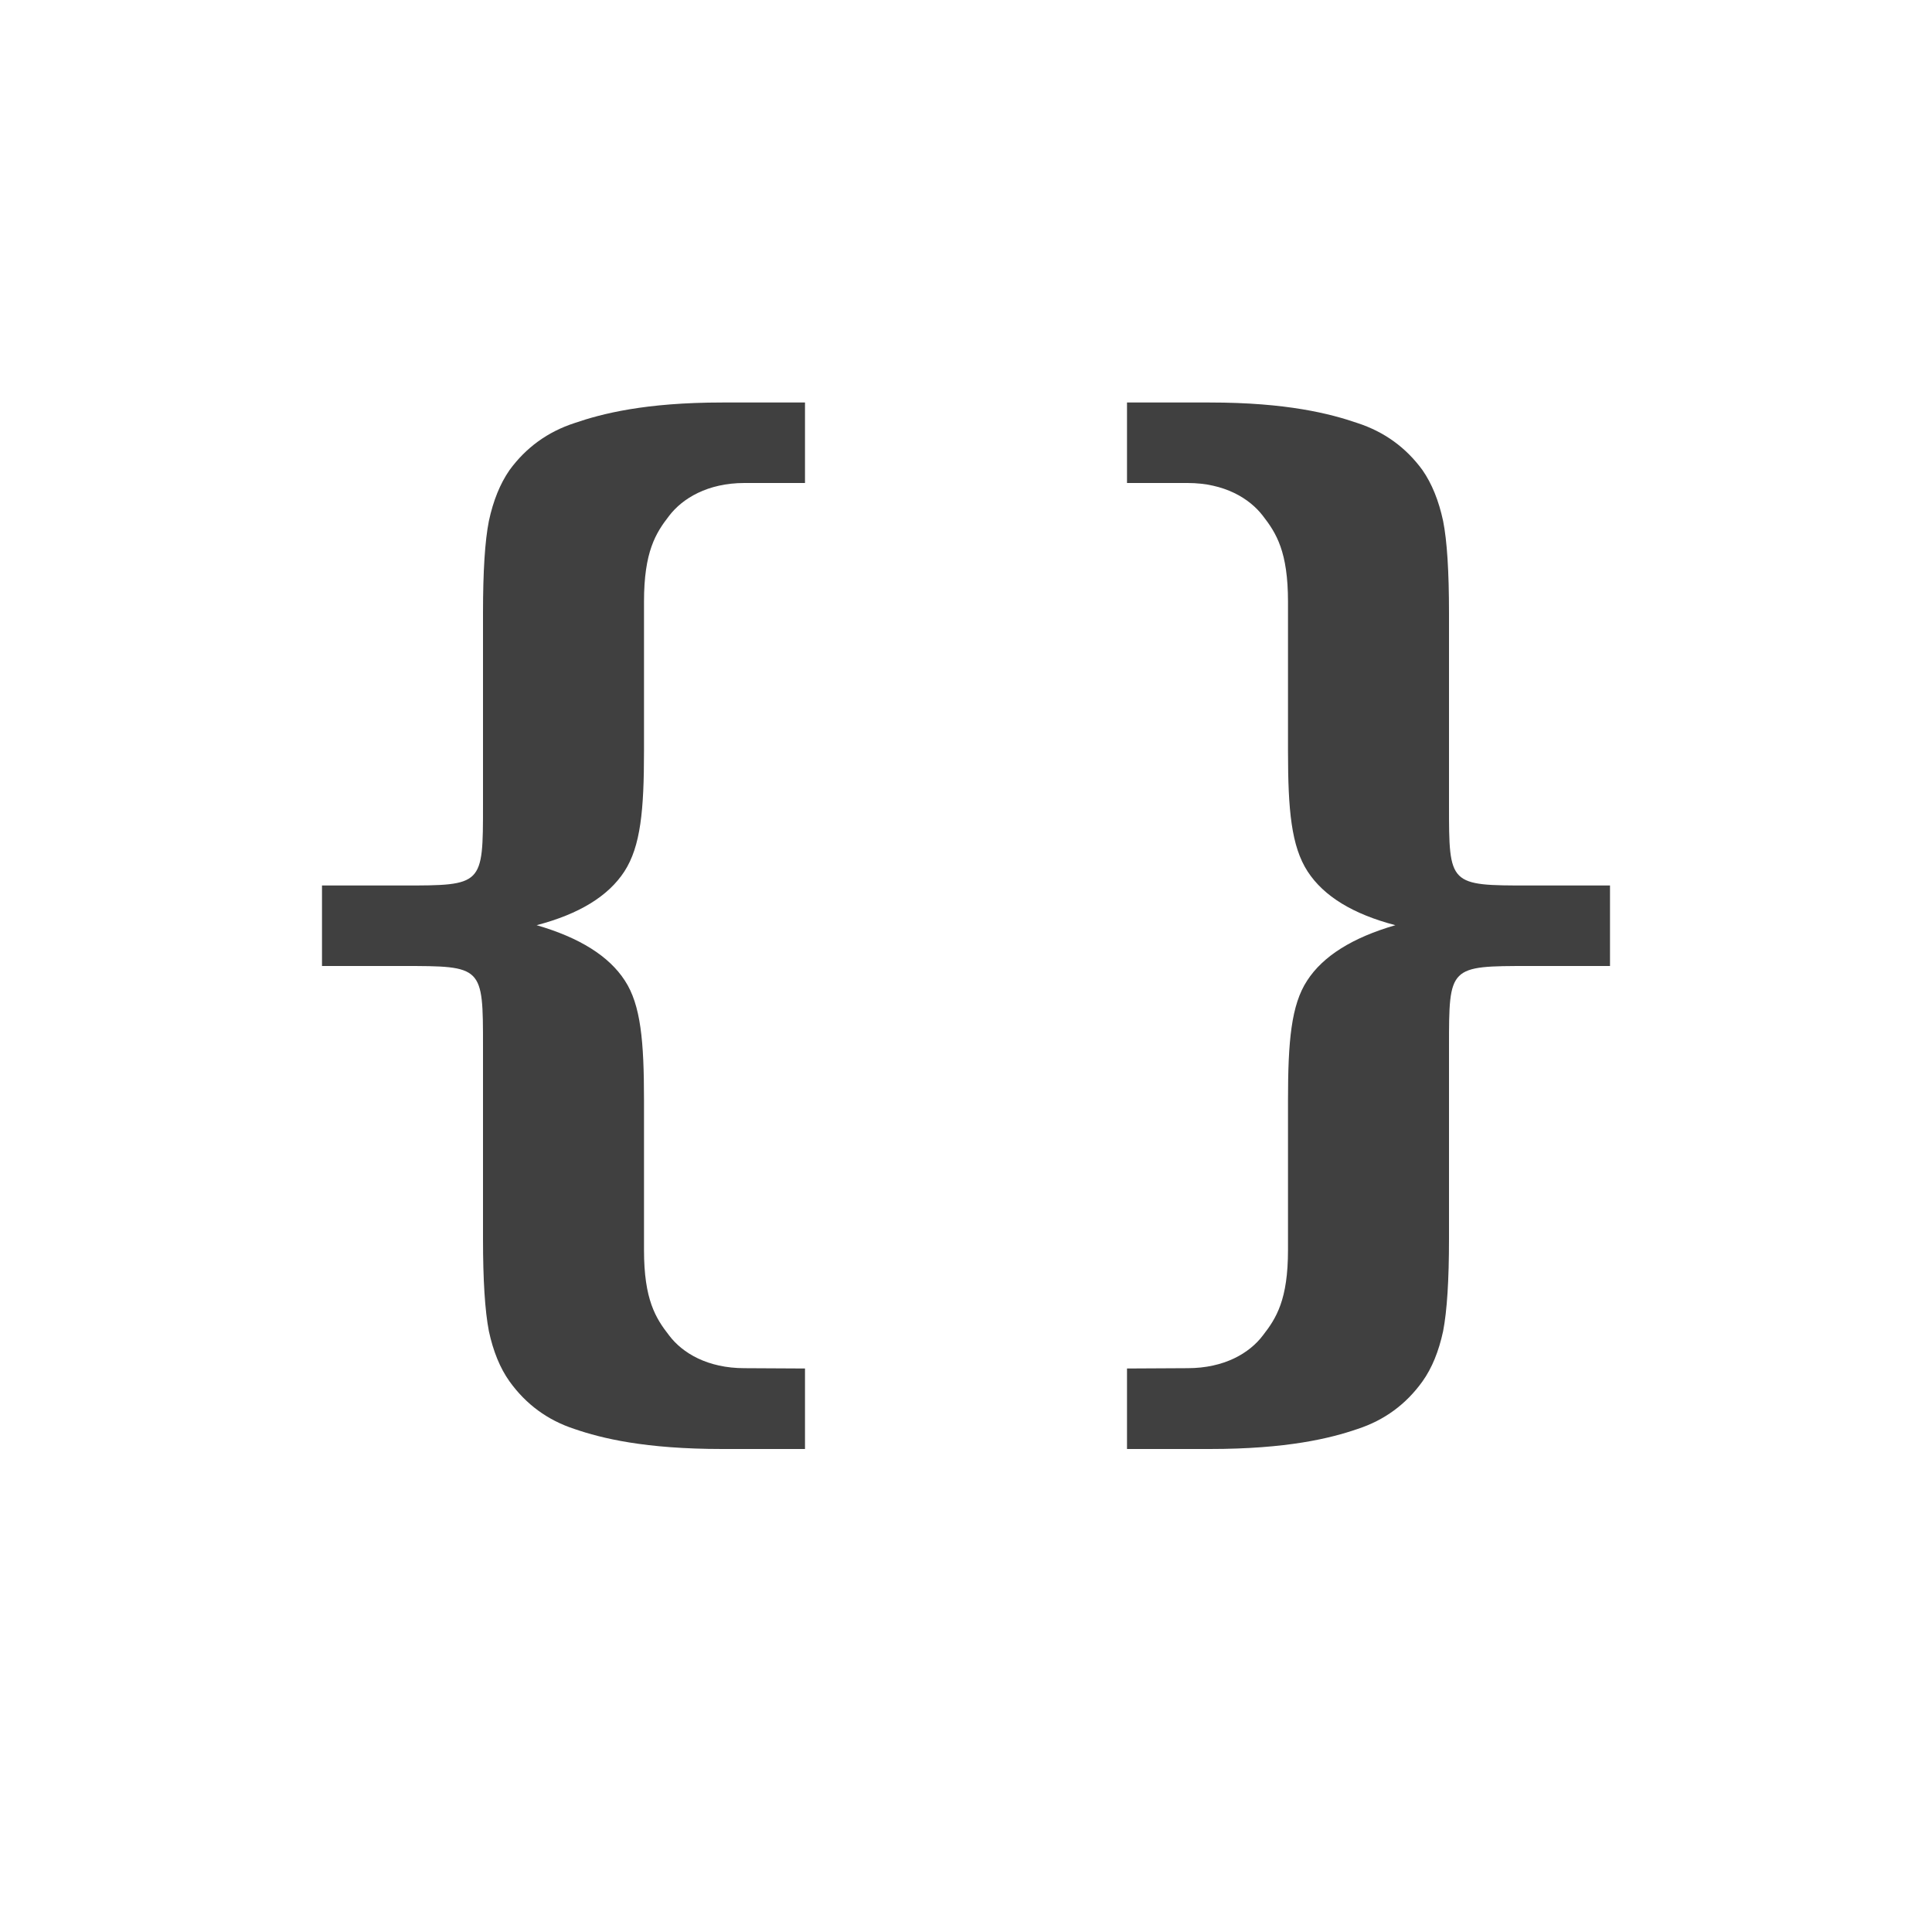
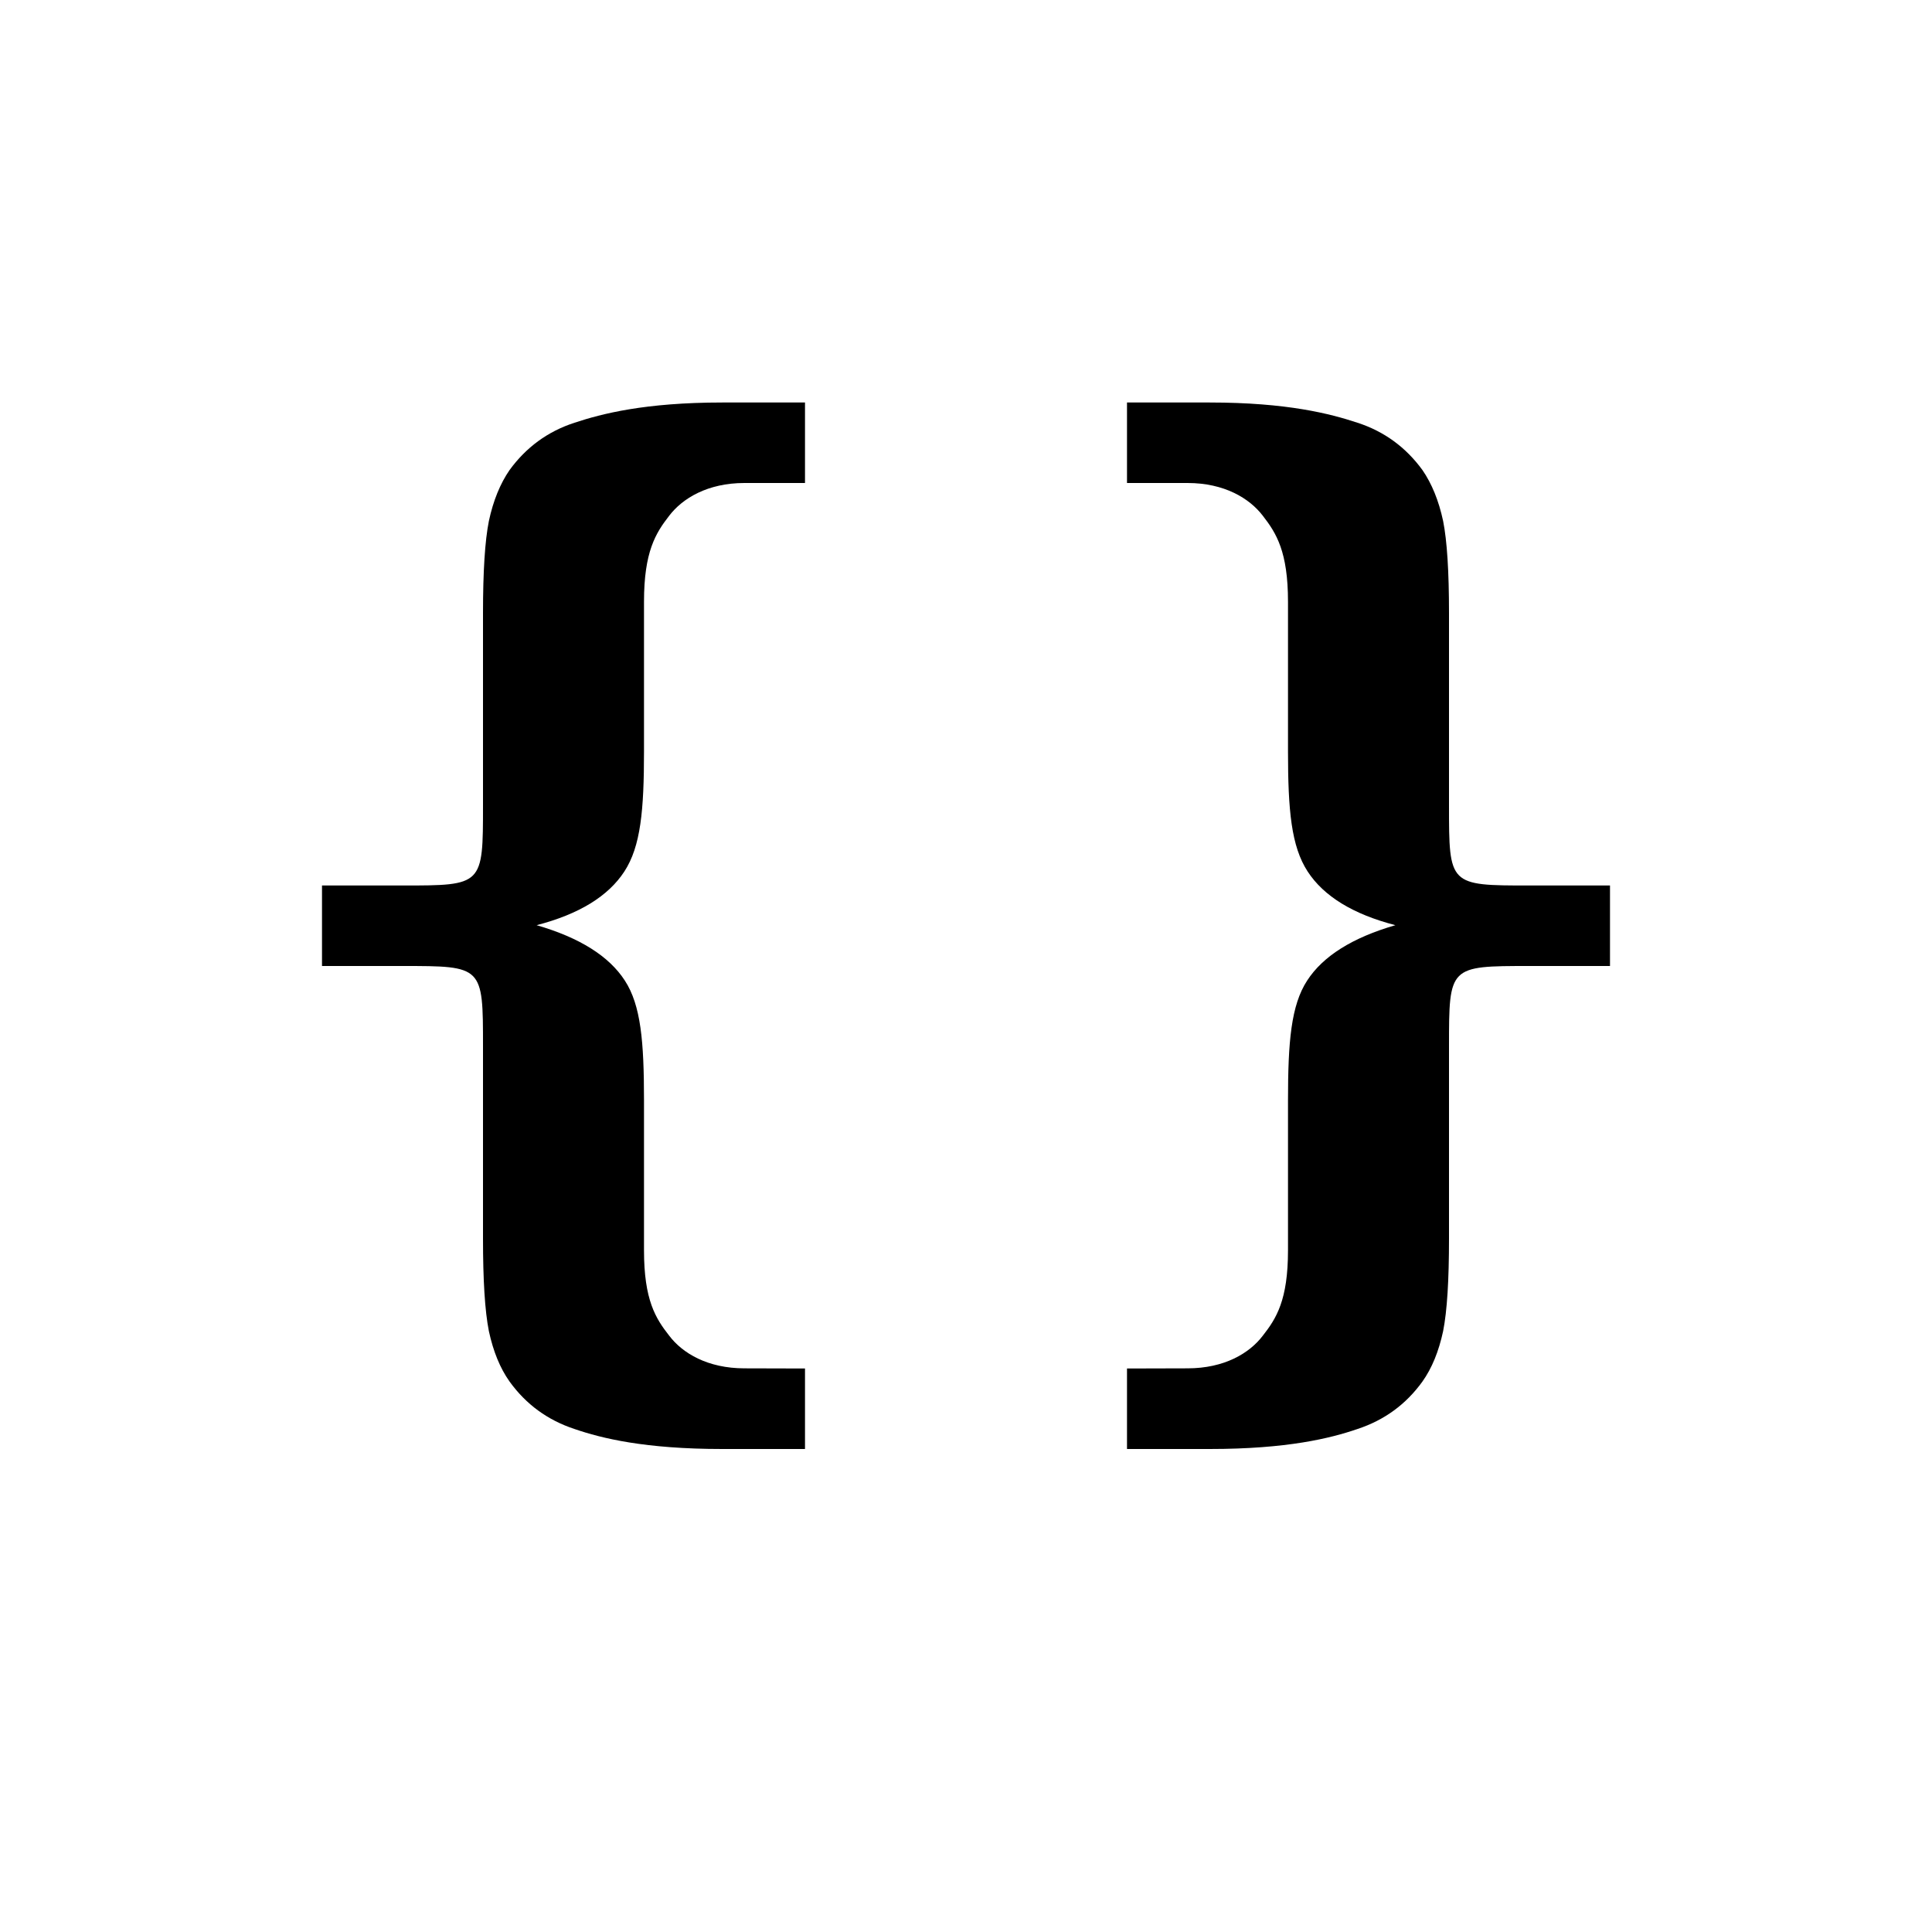
<svg xmlns="http://www.w3.org/2000/svg" xmlns:xlink="http://www.w3.org/1999/xlink" width="24" height="24" viewBox="0 0 24 24">
-   <g id="code" style="opacity:0.75;">
-     <path id="left-bracket" d="M4 12v-1h1c1 0 1 0 1-1v-2.386c0-.514.024-.896.073-1.142.054-.252.139-.463.257-.633.204-.279.473-.475.808-.584.335-.115.872-.255 1.835-.255h1.027v1h-.752c-.457 0-.77.191-.936.408-.167.215-.312.445-.312 1.068v1.857c0 .729-.041 1.18-.244 1.493-.2.307-.562.529-1.09.667.535.155.9.385 1.096.688.199.303.238.757.238 1.484v1.862c0 .619.145.848.312 1.062.166.22.479.407.936.407l.752.004v1h-1.027c-.963 0-1.5-.133-1.835-.248-.335-.109-.604-.307-.808-.591-.118-.165-.203-.374-.257-.625-.049-.253-.073-.636-.073-1.149v-2.387c0-1 0-1-1-1h-1z" />
+   <g id="code">
+     <path id="left-bracket" d="M4 12v-1h1c1 0 1 0 1-1V7.614c0-.514.024-.896.073-1.142.054-.252.14-.463.257-.633.204-.28.473-.48.808-.588C7.473 5.14 8.01 5 8.973 5H10v1h-.752c-.457 0-.77.19-.936.408C8.145 6.623 8 6.853 8 7.476v1.857c0 .73-.04 1.18-.244 1.493-.2.307-.562.53-1.09.667.535.155.9.385 1.096.688.2.307.238.76.238 1.488v1.862c0 .62.145.847.312 1.06.166.22.48.407.936.407L10 17v1H8.973c-.963 0-1.5-.133-1.835-.248-.335-.11-.604-.307-.808-.59-.118-.166-.203-.375-.257-.626-.05-.253-.073-.636-.073-1.15V13c0-1 0-1-1-1H4z" />
    <use transform="matrix(-1 0 0 1 24 0)" id="right-bracket" width="24" height="24" xlink:href="#left-bracket" />
  </g>
</svg>
